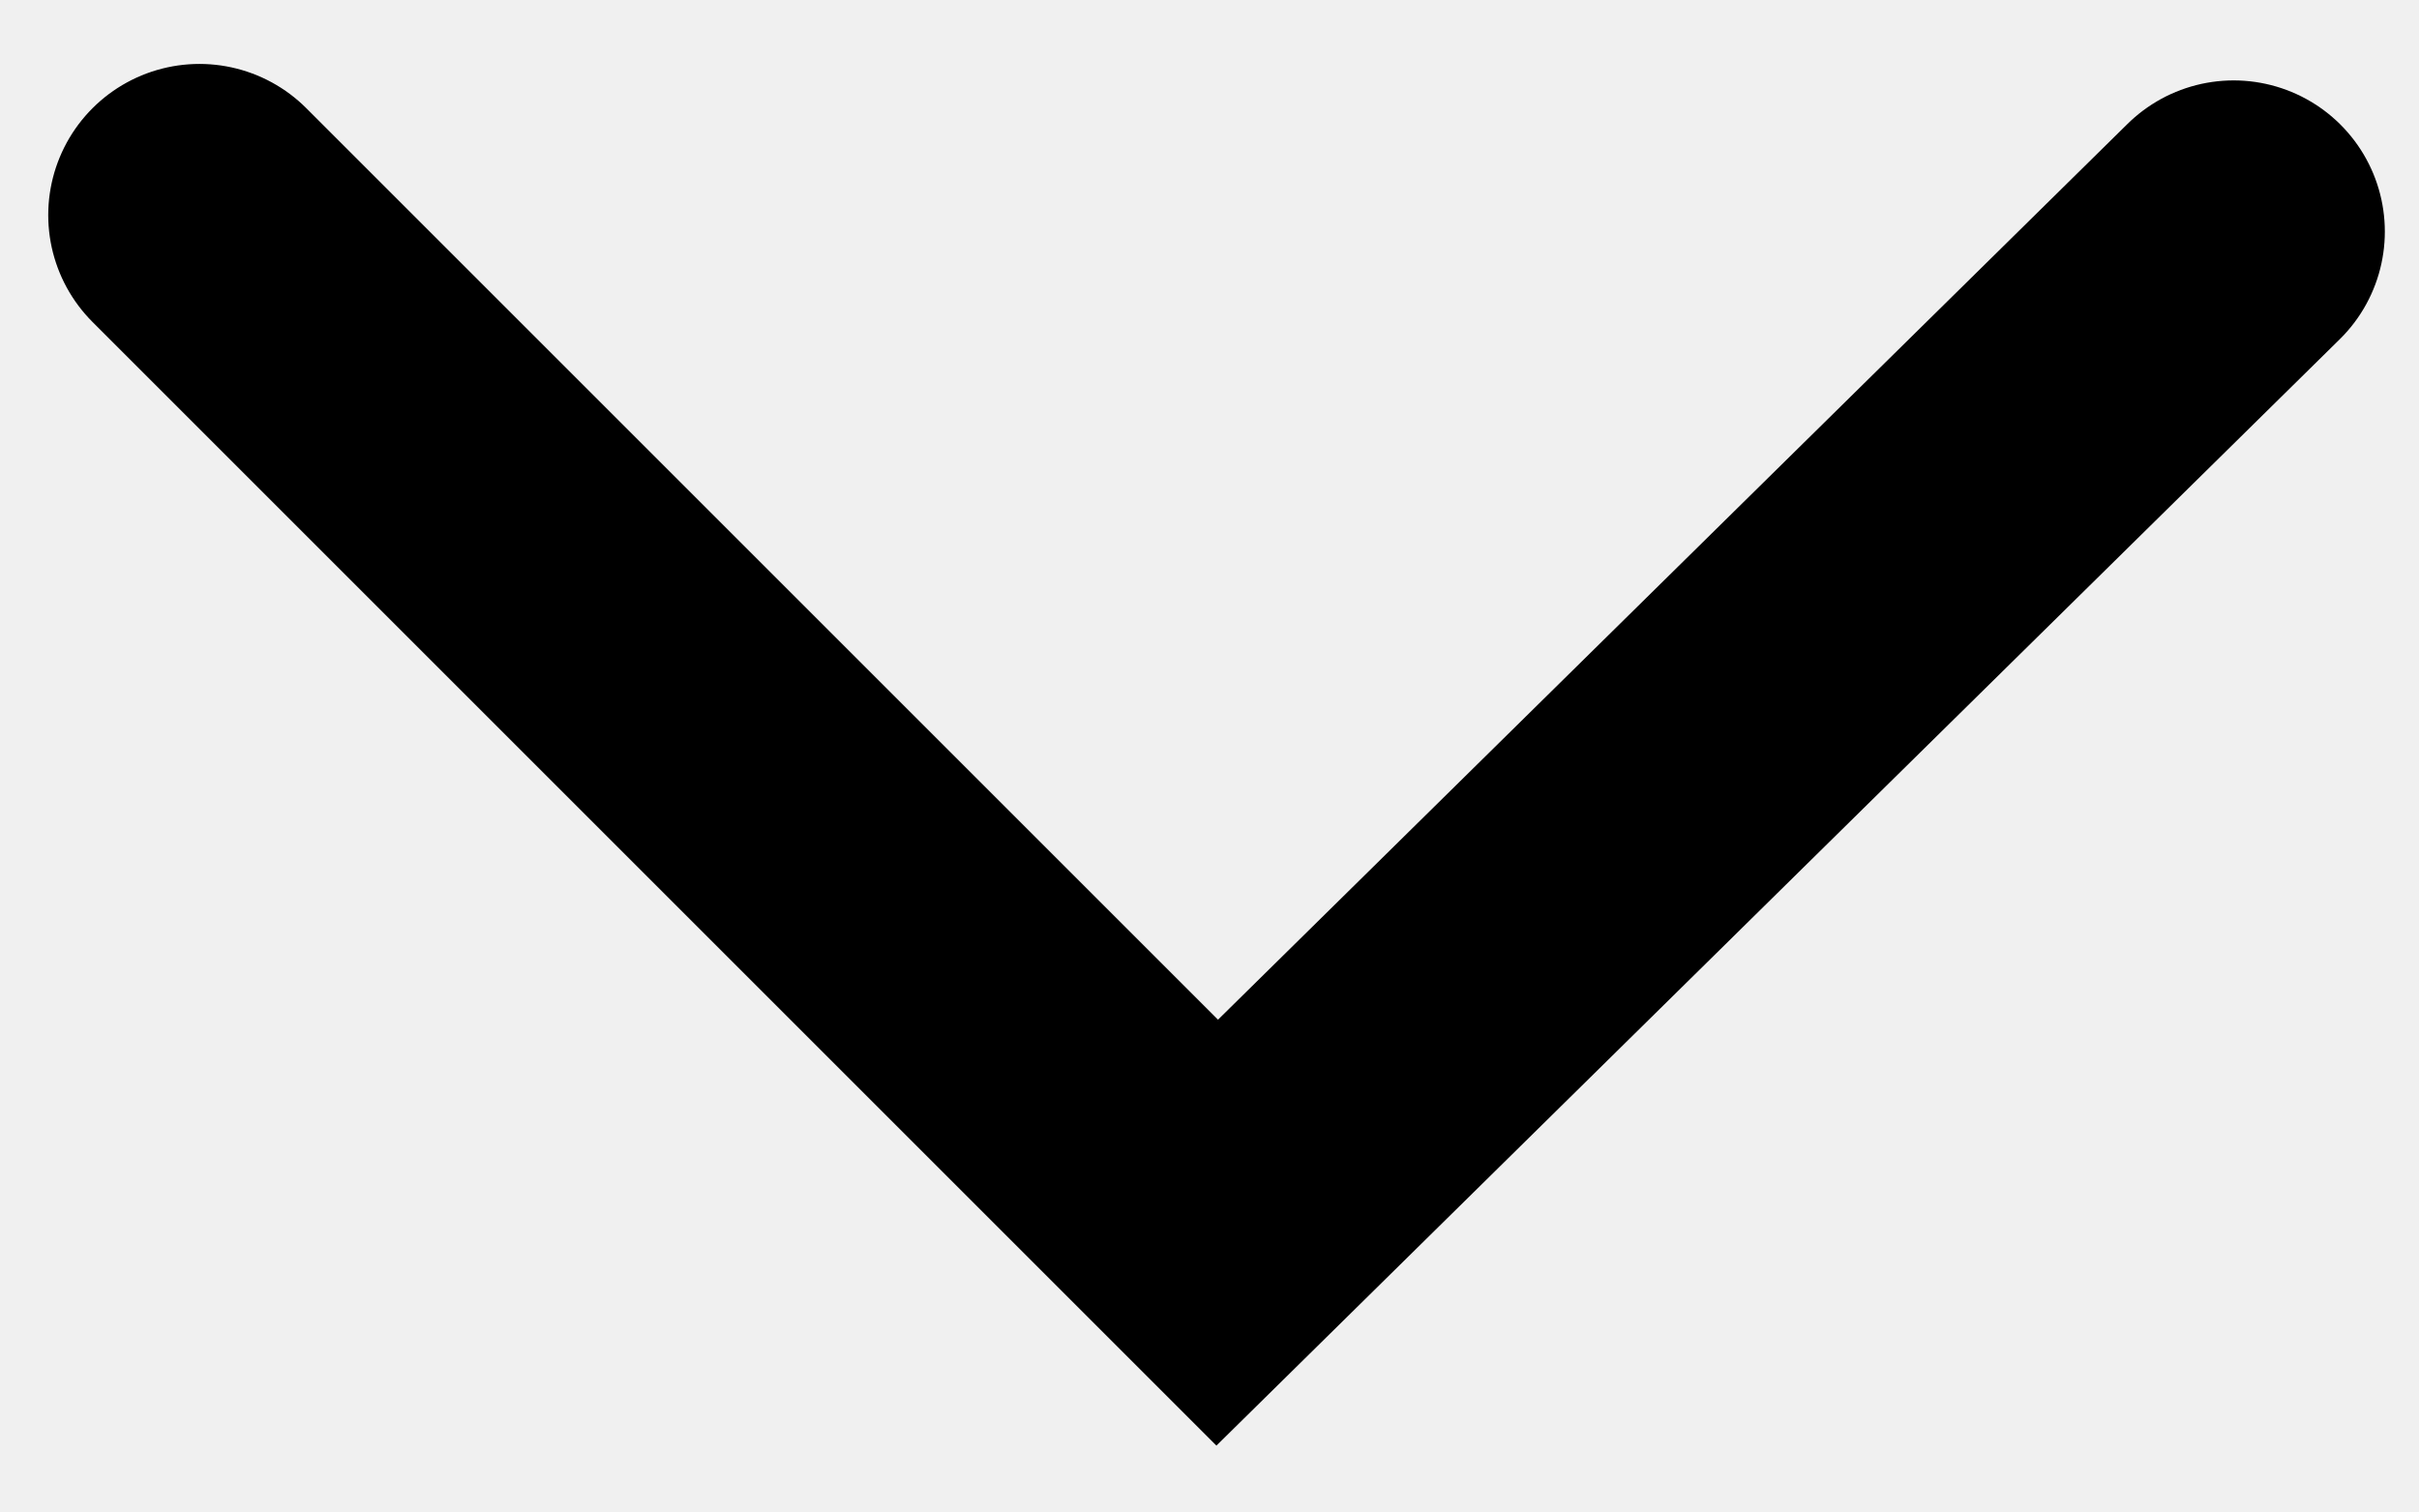
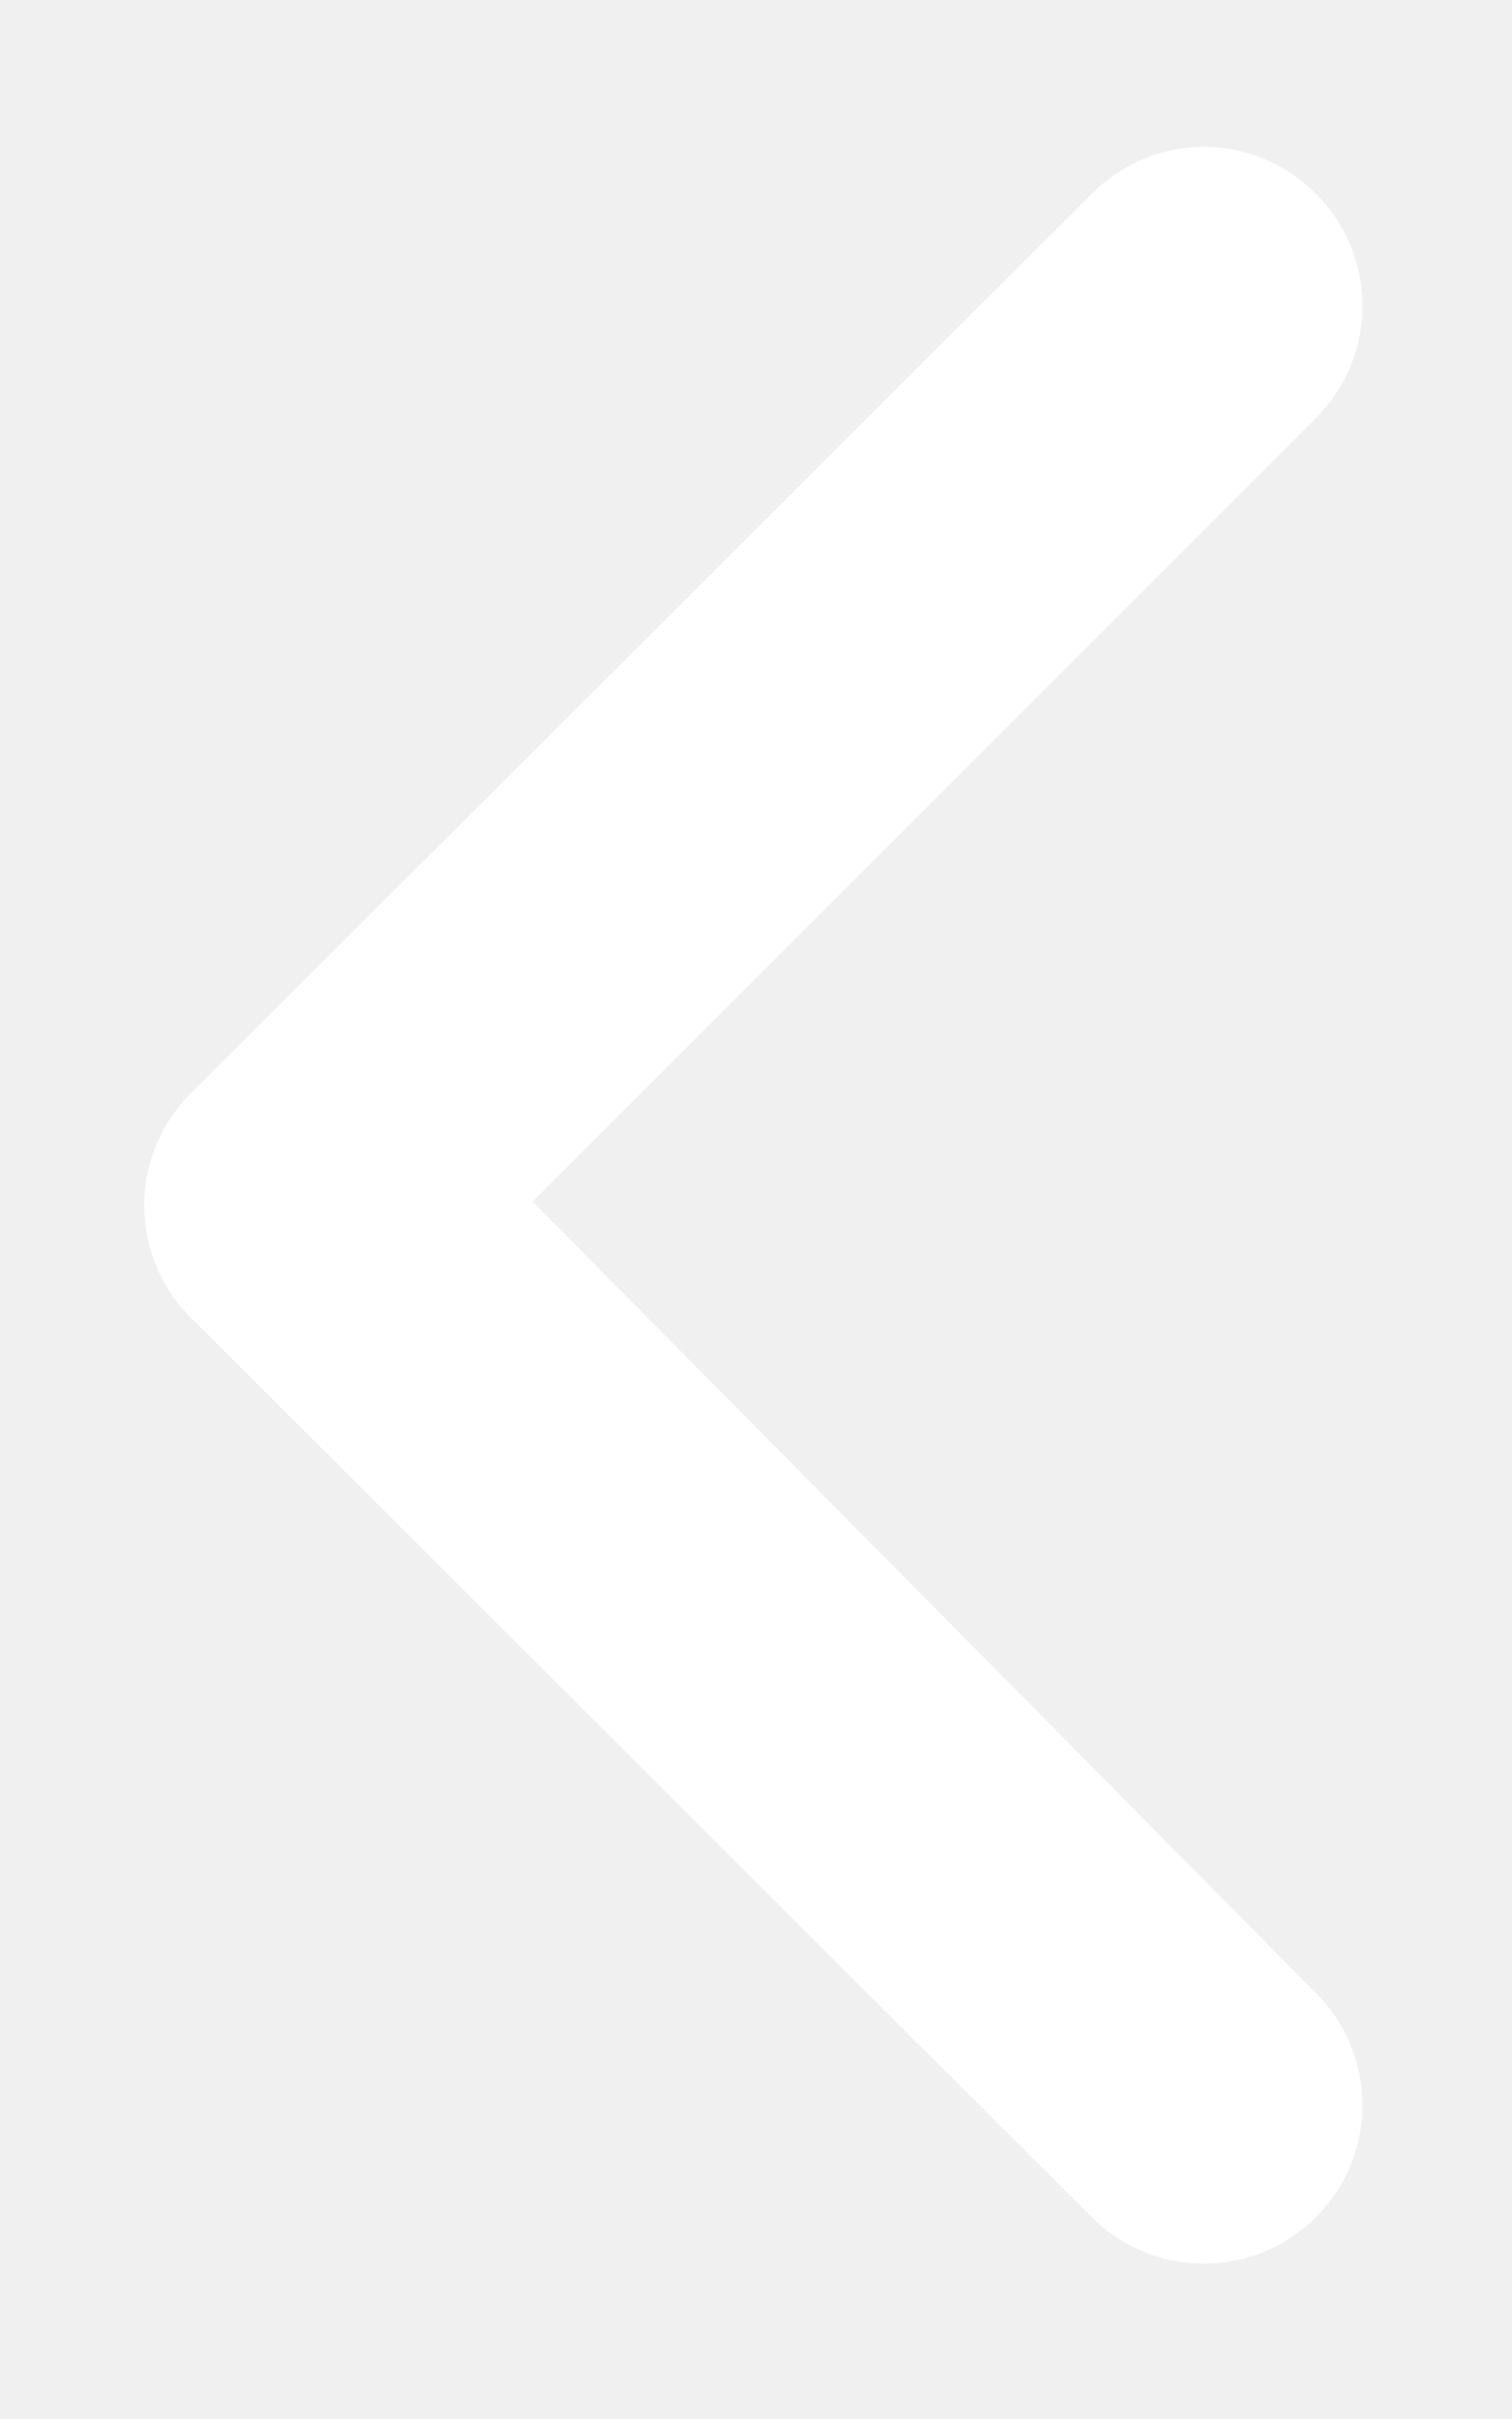
- <svg xmlns="http://www.w3.org/2000/svg" width="16" height="10" viewBox="0 0 16 10" fill="none">
-   <path d="M14.774 1.532L8.051 8.155L1.319 1.423" stroke="black" stroke-width="2" stroke-linecap="round" />
+ <svg xmlns="http://www.w3.org/2000/svg" width="10" height="16" viewBox="0 0 8 14" fill="none">
+   <path d="M0.755 7.651L5.943 12.83C6.029 12.916 6.13 12.984 6.242 13.031C6.353 13.077 6.473 13.101 6.594 13.101C6.715 13.101 6.835 13.077 6.947 13.031C7.058 12.984 7.16 12.916 7.245 12.83C7.416 12.658 7.512 12.426 7.512 12.184C7.512 11.941 7.416 11.709 7.245 11.537L2.708 6.954L7.245 2.417C7.416 2.245 7.512 2.013 7.512 1.77C7.512 1.528 7.416 1.296 7.245 1.124C7.16 1.037 7.059 0.969 6.947 0.921C6.835 0.874 6.715 0.85 6.594 0.849C6.473 0.85 6.353 0.874 6.241 0.921C6.13 0.969 6.028 1.037 5.943 1.124L0.755 6.303C0.662 6.389 0.588 6.493 0.537 6.609C0.486 6.725 0.46 6.85 0.46 6.977C0.46 7.104 0.486 7.229 0.537 7.345C0.588 7.461 0.662 7.565 0.755 7.651V7.651Z" fill="white" />
</svg>
